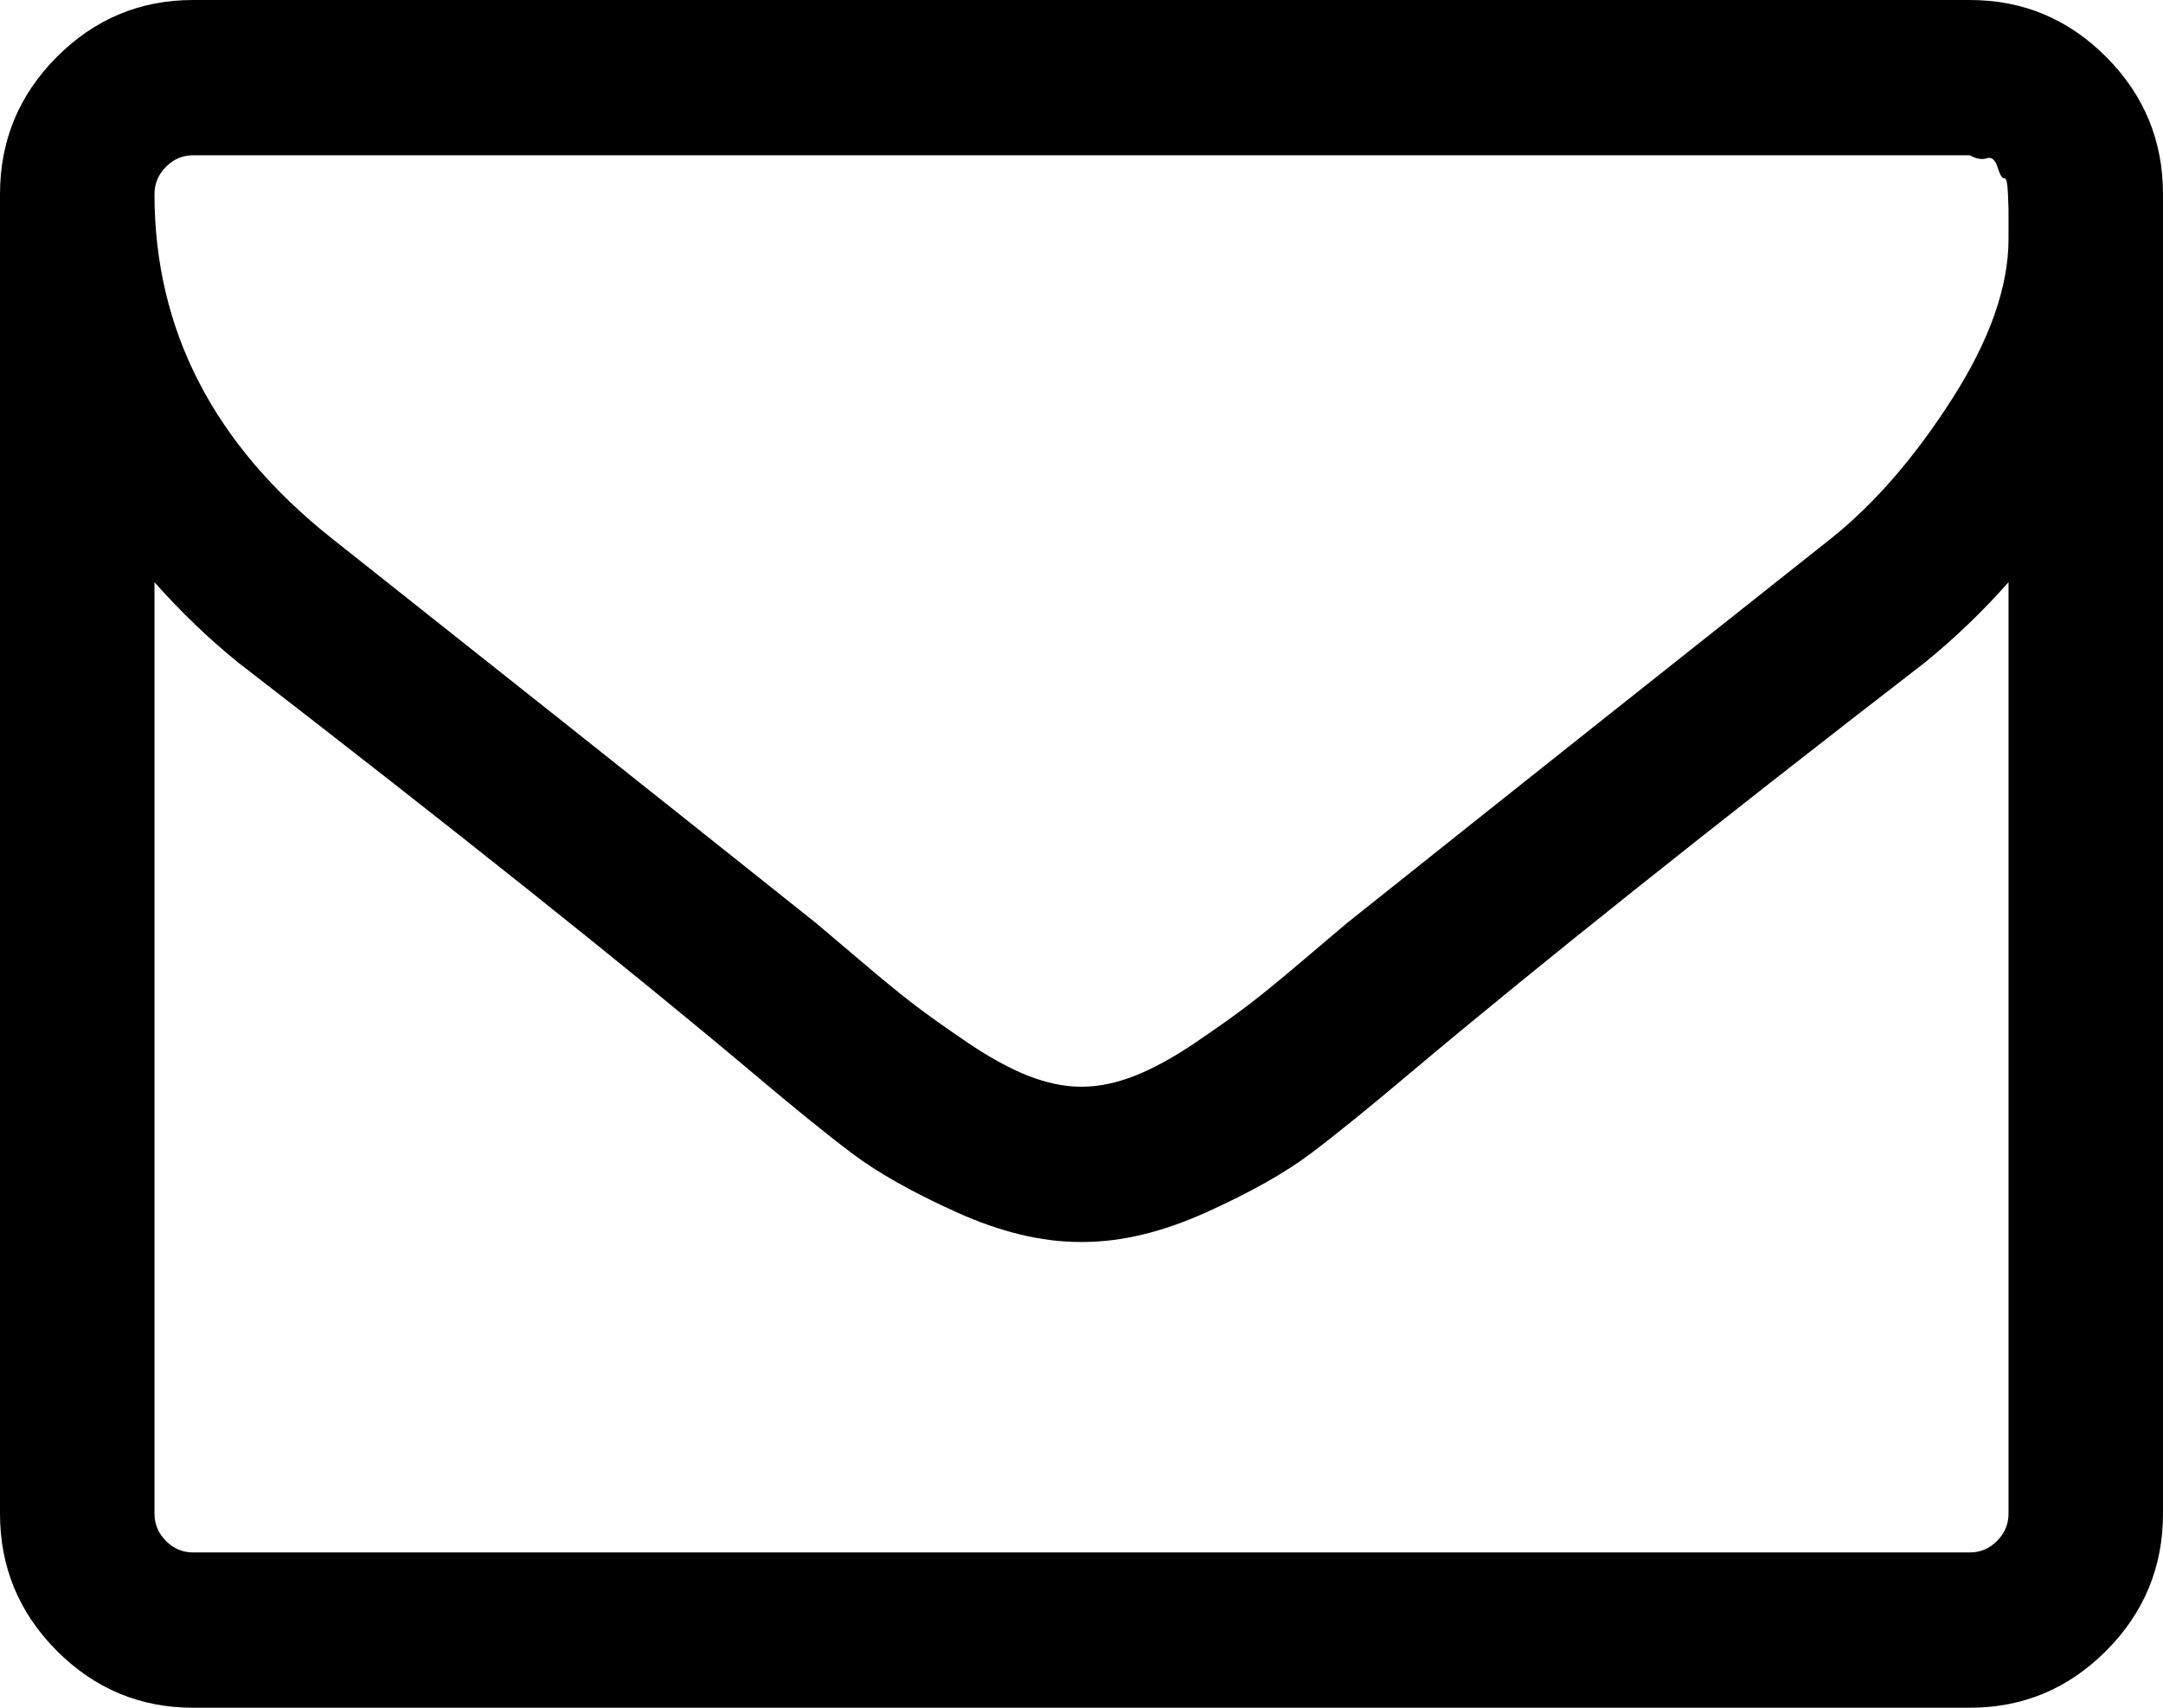
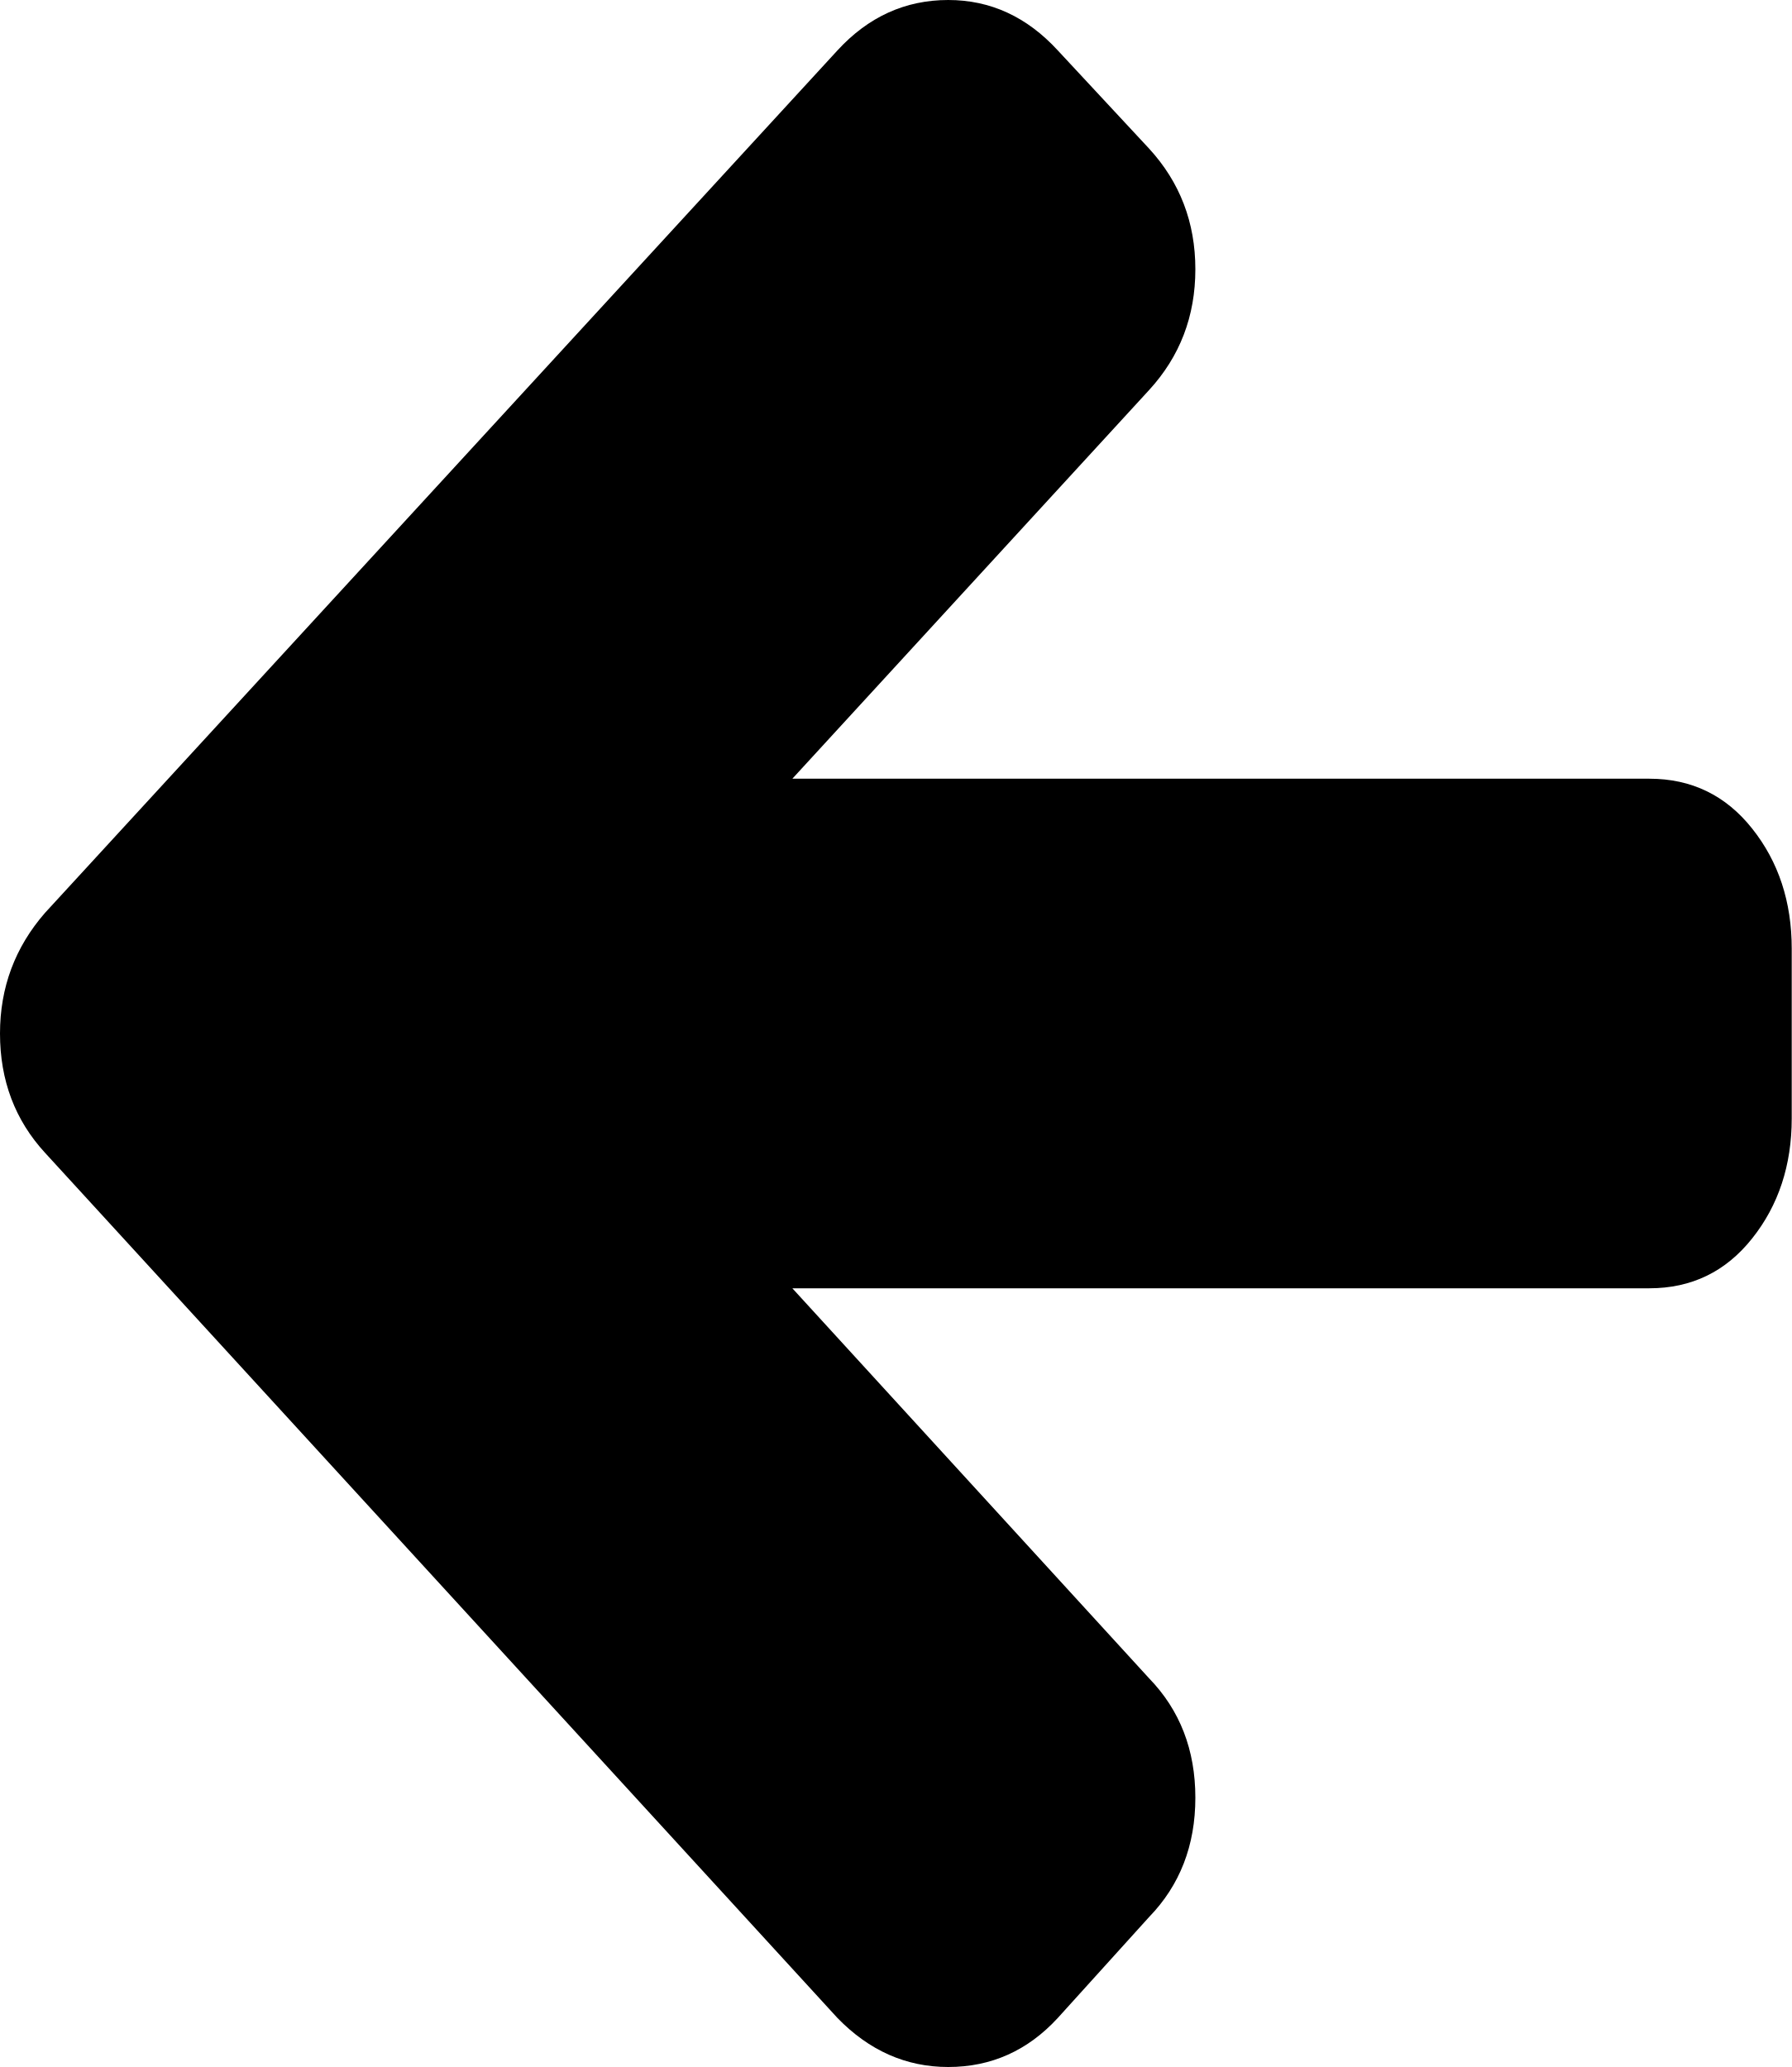
- <svg xmlns="http://www.w3.org/2000/svg" version="1.1" width="19px" height="15px">
-   <g transform="matrix(1 0 0 1 -288 -91 )">
-     <path d="M 17.542 13.535  C 17.609 13.468  17.643 13.388  17.643 13.295  L 17.643 5.114  C 17.417 5.369  17.173 5.604  16.911 5.817  C 15.017 7.28  13.511 8.48  12.395 9.418  C 12.034 9.723  11.741 9.961  11.515 10.131  C 11.288 10.302  10.983 10.474  10.597 10.648  C 10.212 10.822  9.85 10.909  9.511 10.909  L 9.5 10.909  L 9.489 10.909  C 9.15 10.909  8.788 10.822  8.403 10.648  C 8.017 10.474  7.712 10.302  7.485 10.131  C 7.259 9.961  6.966 9.723  6.605 9.418  C 5.489 8.48  3.983 7.28  2.089 5.817  C 1.827 5.604  1.583 5.369  1.357 5.114  L 1.357 13.295  C 1.357 13.388  1.391 13.468  1.458 13.535  C 1.525 13.603  1.605 13.636  1.696 13.636  L 17.304 13.636  C 17.395 13.636  17.475 13.603  17.542 13.535  Z M 17.15 3.5  C 17.479 2.985  17.643 2.518  17.643 2.099  L 17.643 1.982  L 17.643 1.838  C 17.643 1.838  17.641 1.792  17.638 1.699  C 17.634 1.607  17.623 1.562  17.606 1.566  C 17.588 1.57  17.569 1.538  17.547 1.47  C 17.526 1.403  17.494 1.376  17.452 1.39  C 17.41 1.404  17.36 1.396  17.304 1.364  L 1.696 1.364  C 1.605 1.364  1.525 1.397  1.458 1.465  C 1.391 1.532  1.357 1.612  1.357 1.705  C 1.357 2.898  1.877 3.906  2.916 4.73  C 4.28 5.81  5.697 6.935  7.167 8.107  C 7.21 8.143  7.334 8.248  7.539 8.422  C 7.743 8.596  7.906 8.729  8.026 8.821  C 8.146 8.913  8.304 9.025  8.498 9.157  C 8.692 9.288  8.871 9.386  9.033 9.45  C 9.196 9.513  9.348 9.545  9.489 9.545  L 9.5 9.545  L 9.511 9.545  C 9.652 9.545  9.804 9.513  9.967 9.45  C 10.129 9.386  10.308 9.288  10.502 9.157  C 10.696 9.025  10.854 8.913  10.974 8.821  C 11.094 8.729  11.257 8.596  11.461 8.422  C 11.666 8.248  11.79 8.143  11.833 8.107  C 13.303 6.935  14.72 5.81  16.084 4.73  C 16.466 4.425  16.821 4.015  17.15 3.5  Z M 18.502 0.501  C 18.834 0.835  19 1.236  19 1.705  L 19 13.295  C 19 13.764  18.834 14.165  18.502 14.499  C 18.169 14.833  17.77 15  17.304 15  L 1.696 15  C 1.23 15  0.831 14.833  0.498 14.499  C 0.166 14.165  0 13.764  0 13.295  L 0 1.705  C 0 1.236  0.166 0.835  0.498 0.501  C 0.831 0.167  1.23 0  1.696 0  L 17.304 0  C 17.77 0  18.169 0.167  18.502 0.501  Z " fill-rule="nonzero" fill="#000000" stroke="none" transform="matrix(1 0 0 1 288 91 )" />
+ <svg xmlns="http://www.w3.org/2000/svg" version="1.1" width="13px" height="15px">
+   <g transform="matrix(1 0 0 1 -172 -91 )">
+     <path d="M 12.713 6.013  C 12.904 6.253  13 6.544  13 6.884  L 13 8.116  C 13 8.456  12.904 8.747  12.713 8.987  C 12.522 9.228  12.273 9.349  11.967 9.349  L 5.749 9.349  L 8.337 12.179  C 8.561 12.41  8.673 12.699  8.673 13.046  C 8.673 13.392  8.561 13.681  8.337 13.912  L 7.675 14.644  C 7.457 14.881  7.192 15  6.88 15  C 6.574 15  6.306 14.881  6.076 14.644  L 0.327 8.366  C 0.109 8.129  0 7.84  0 7.5  C 0 7.166  0.109 6.874  0.327 6.624  L 6.076 0.366  C 6.3 0.122  6.568 0  6.88 0  C 7.186 0  7.451 0.122  7.675 0.366  L 8.337 1.078  C 8.561 1.322  8.673 1.614  8.673 1.954  C 8.673 2.295  8.561 2.587  8.337 2.831  L 5.749 5.651  L 11.967 5.651  C 12.273 5.651  12.522 5.772  12.713 6.013  Z " fill-rule="nonzero" fill="#000000" stroke="none" transform="matrix(1 0 0 1 172 91 )" />
  </g>
</svg>
